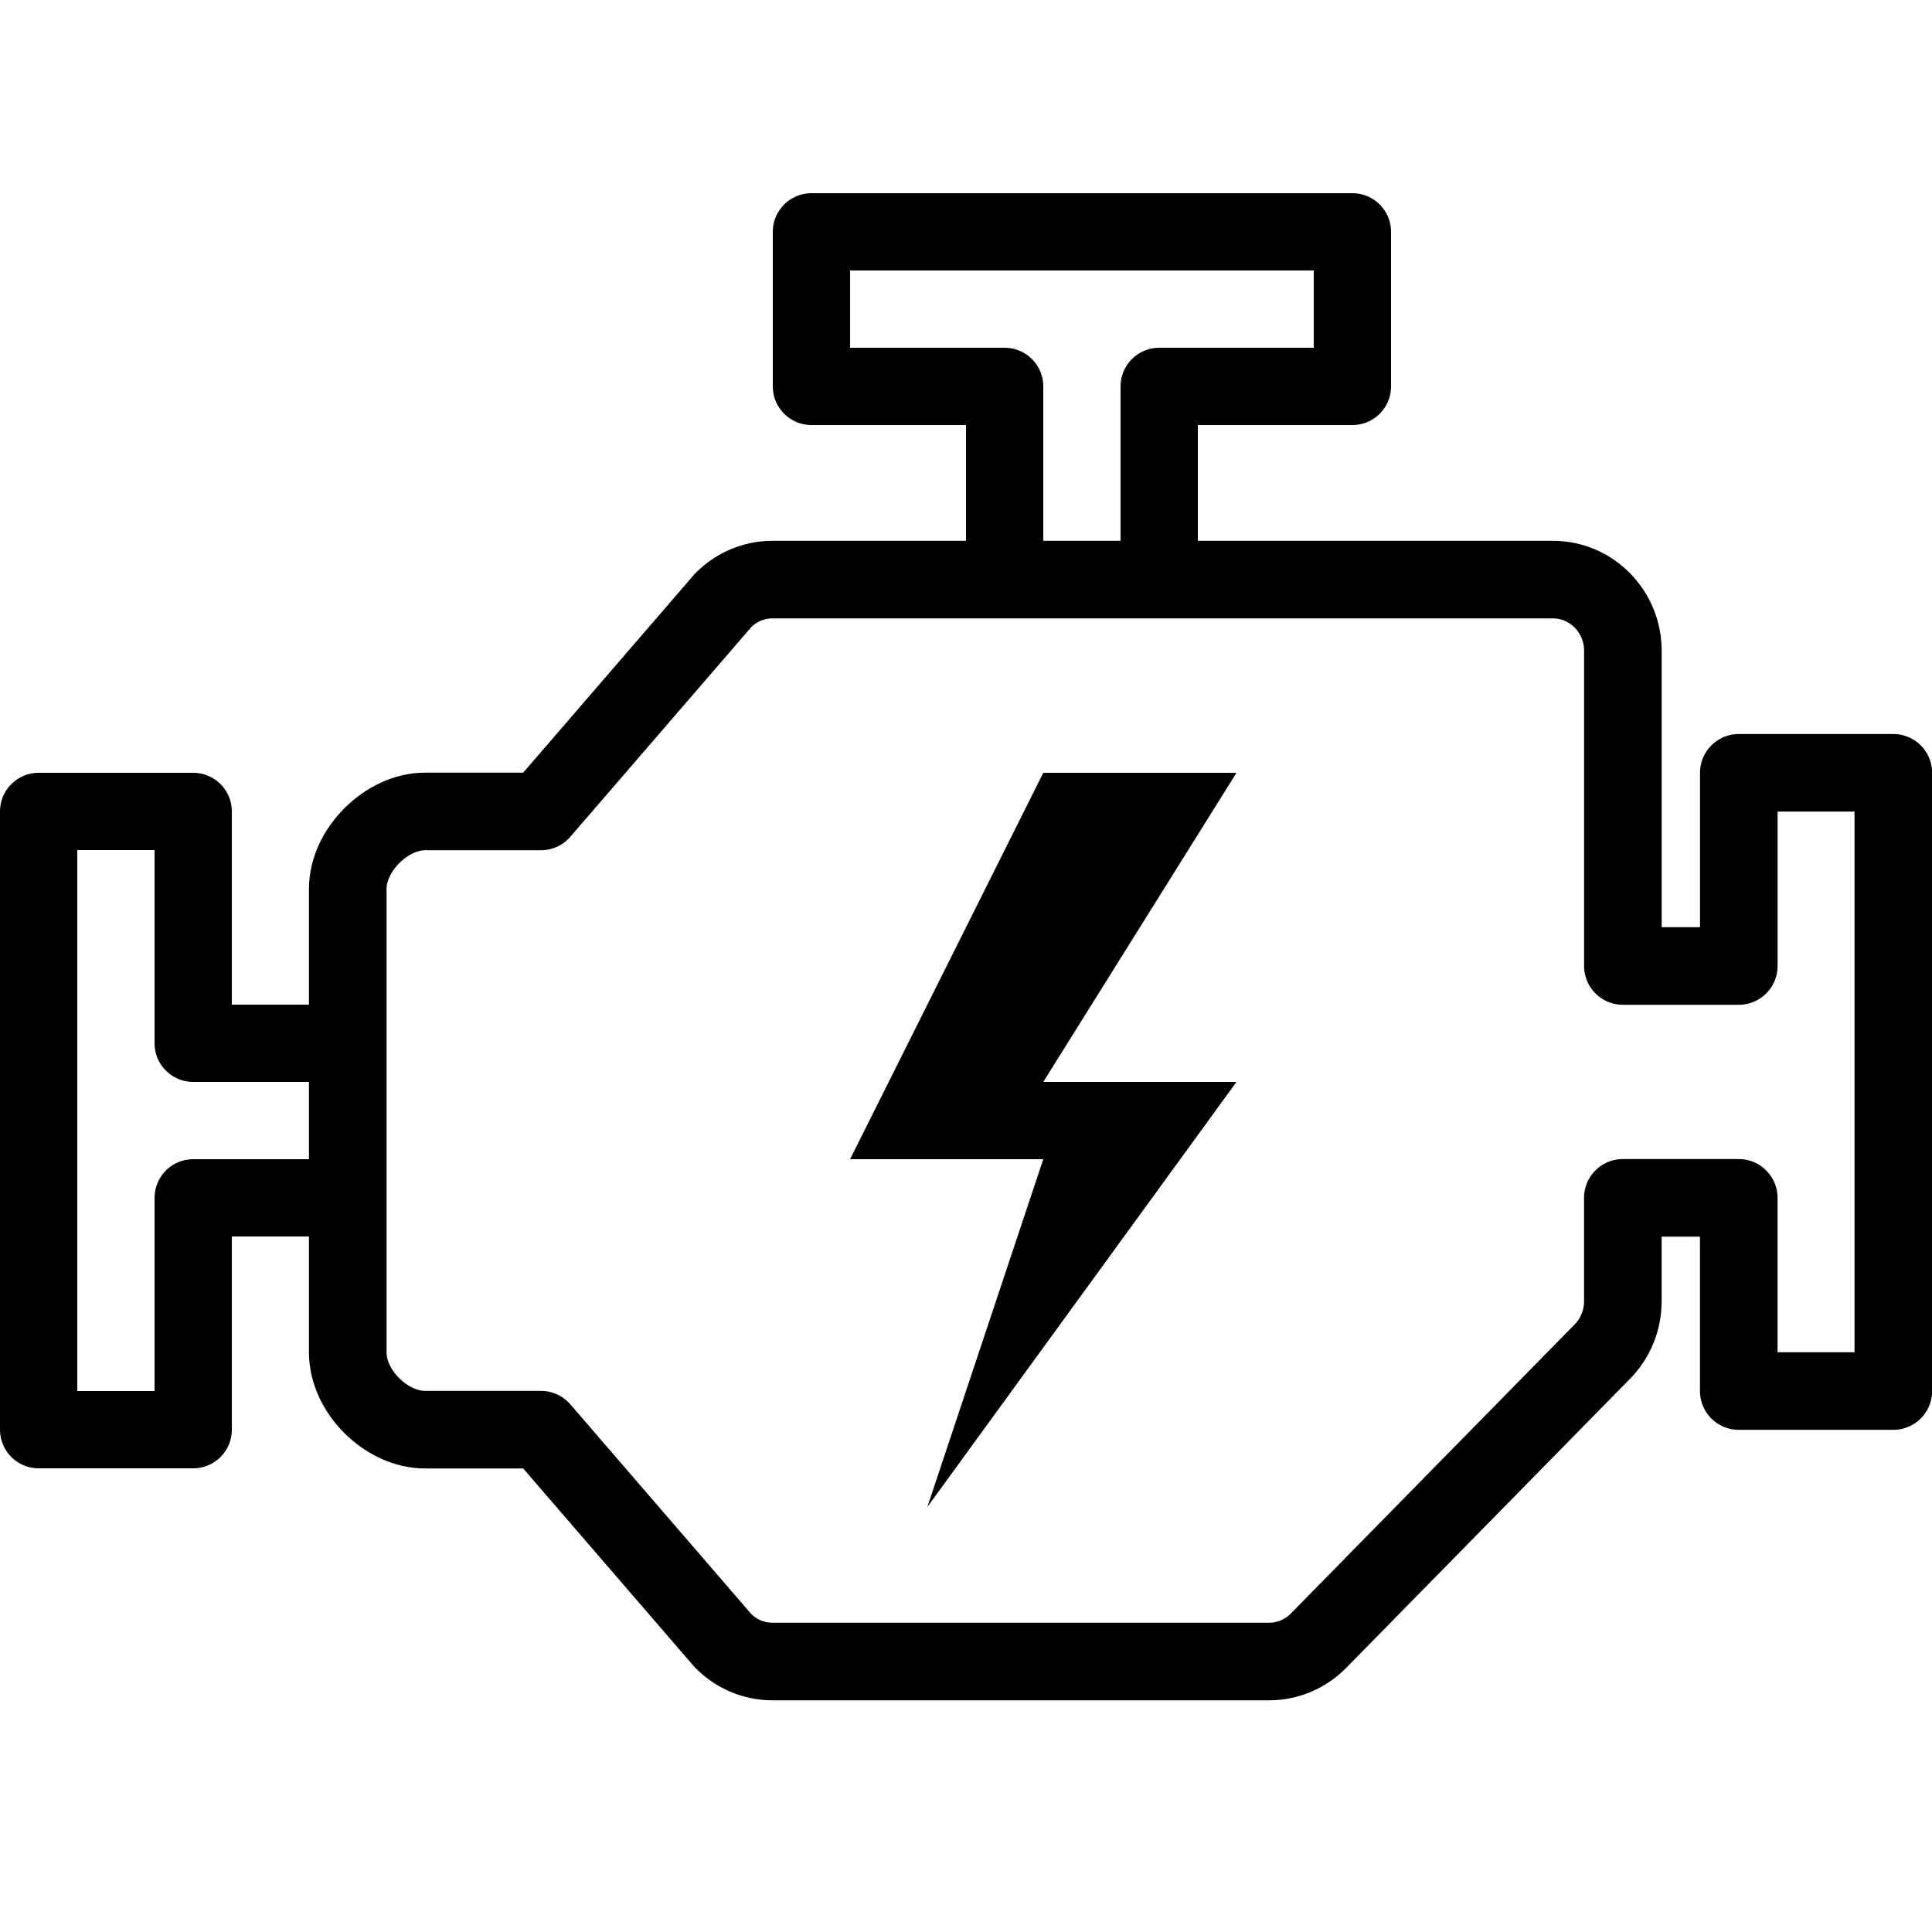
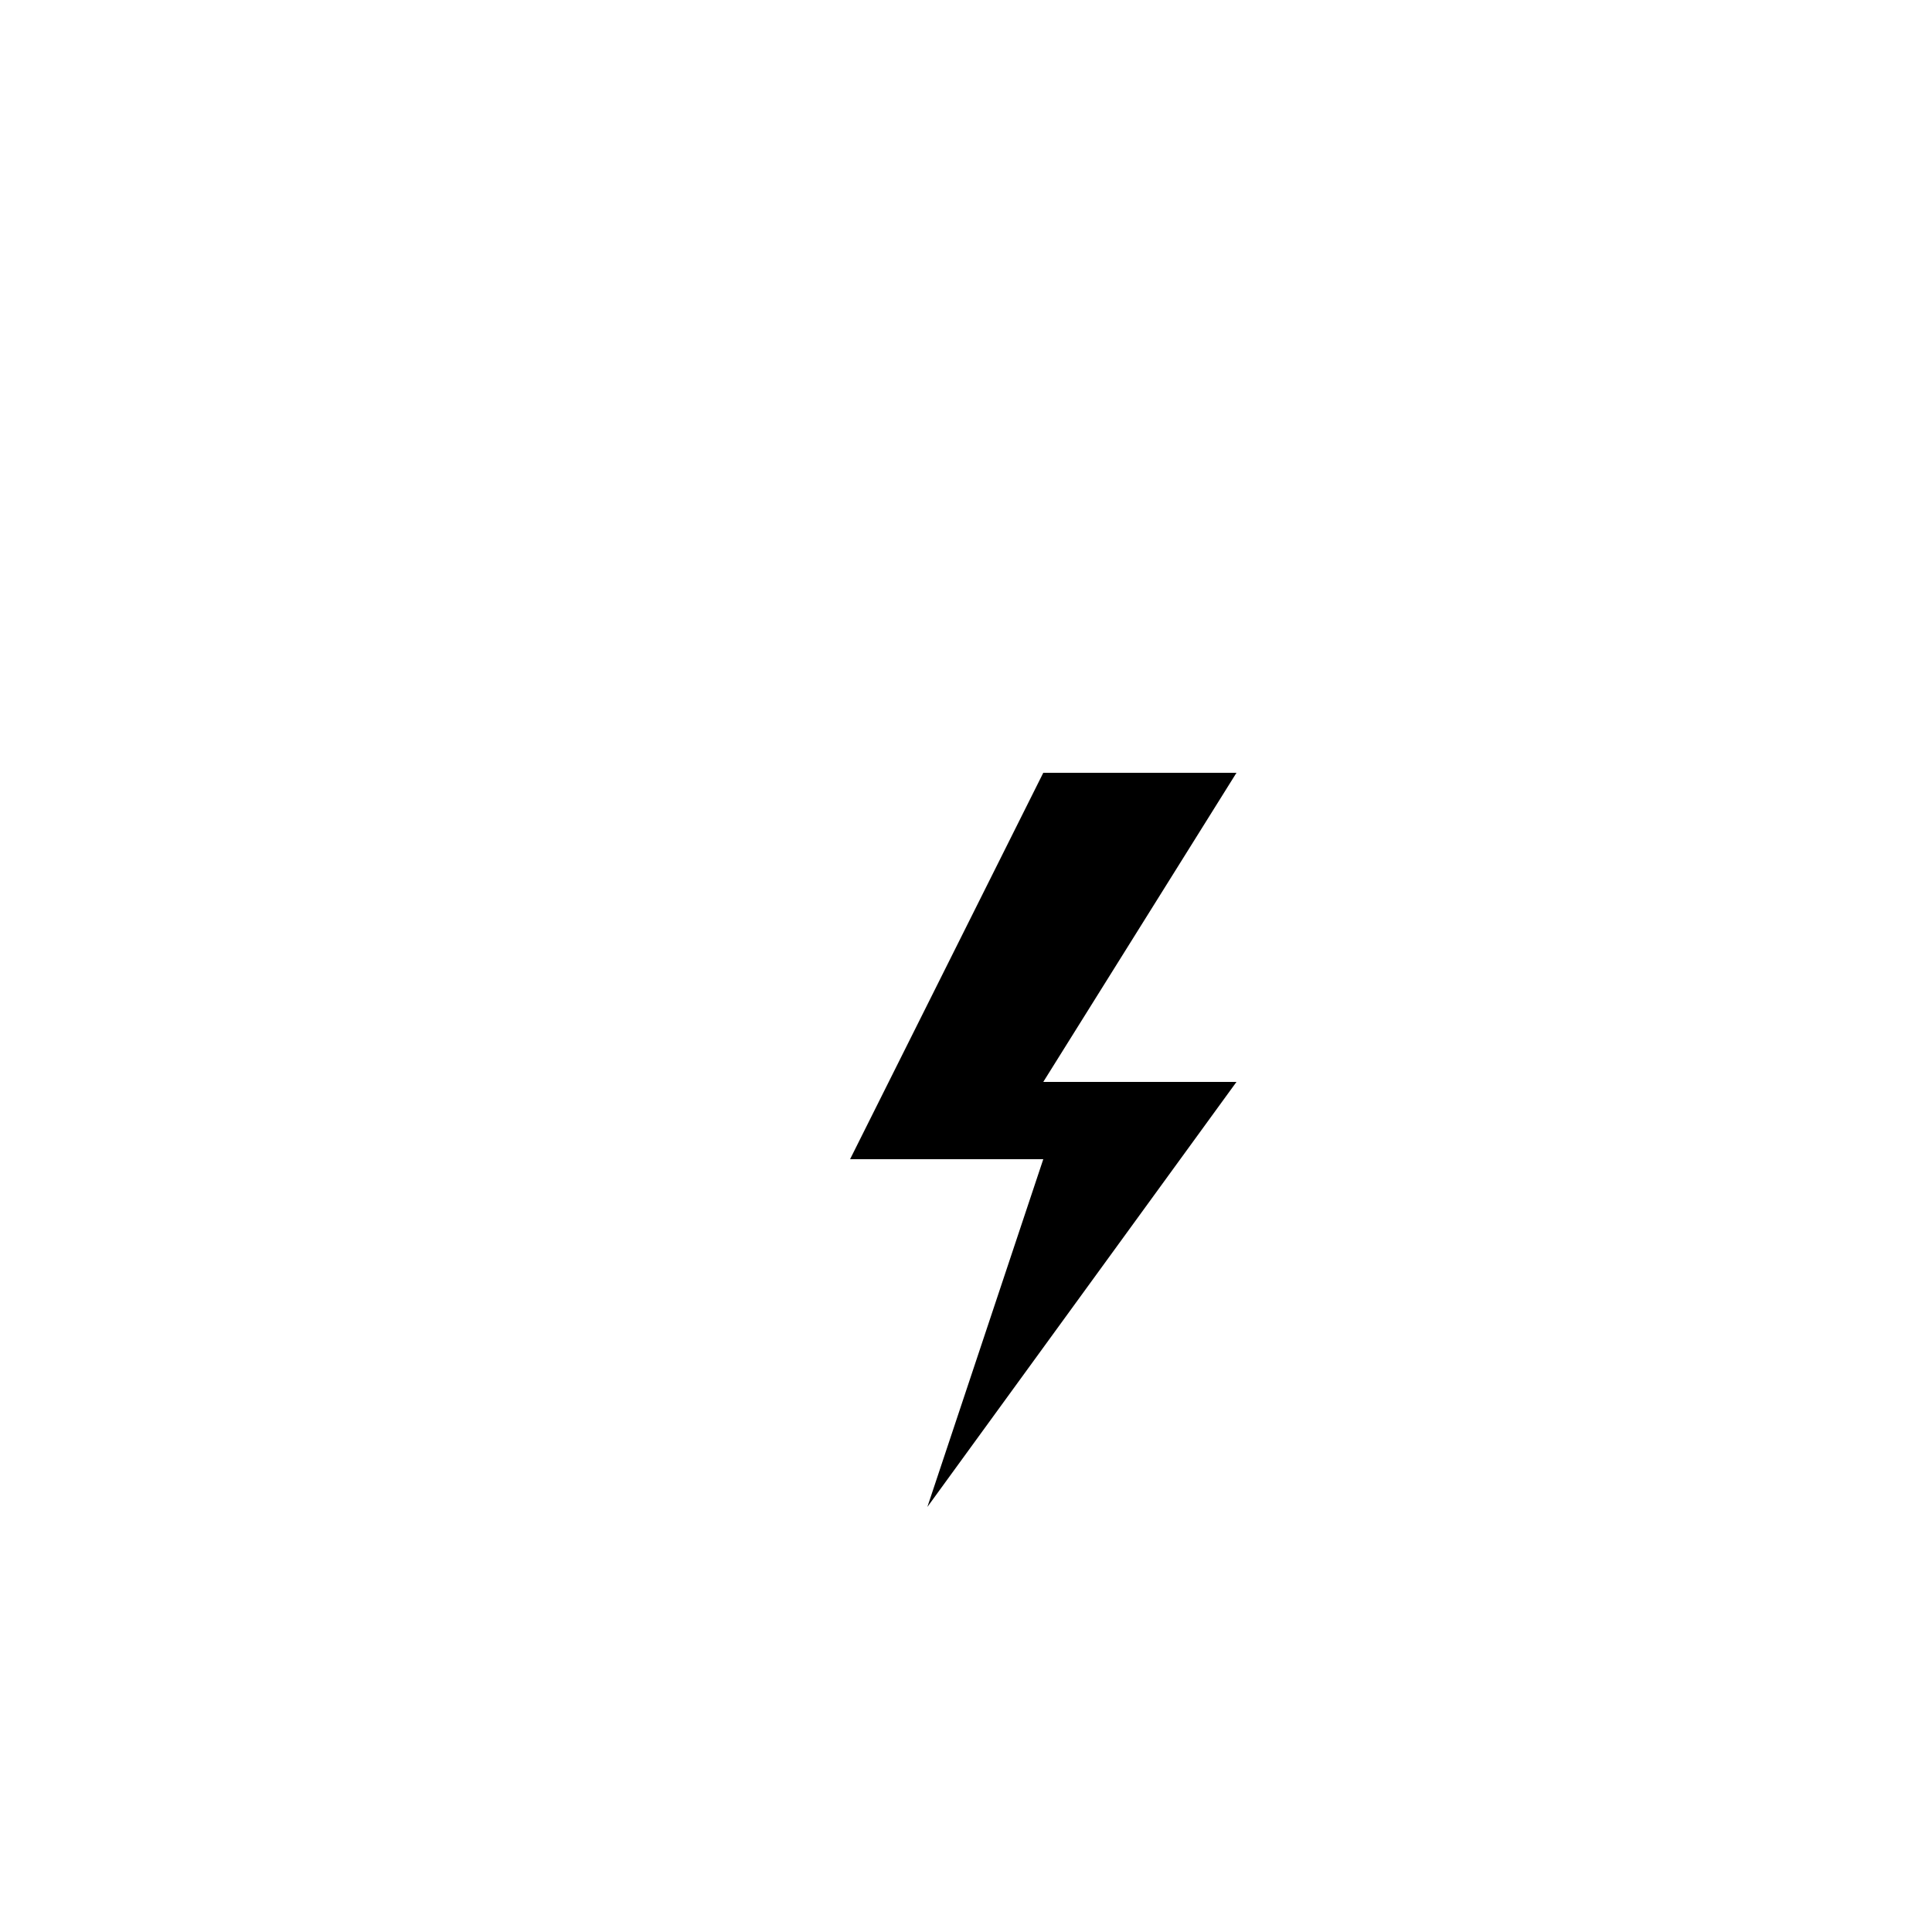
<svg xmlns="http://www.w3.org/2000/svg" enable-background="new 0 0 50 50" height="50px" id="Layer_1" version="1.1" viewBox="0 0 50 50" width="50px" xml:space="preserve">
  <rect fill="none" height="50" width="50" />
-   <polyline fill="none" points="30,14 30,10   35,10 35,6 21,6 21,10 26,10 26,14 " stroke="#000000" stroke-linejoin="round" stroke-miterlimit="10" stroke-width="2" />
-   <polyline fill="none" points="9,27 5,27 5,21   1,21 1,37 5,37 5,31 9,31 " stroke="#000000" stroke-linejoin="round" stroke-miterlimit="10" stroke-width="2" />
-   <path d="  M45,20v5h-3v-8.157C42,15.826,41.189,15,40.191,15H19.99c-0.479,0-0.941,0.195-1.28,0.542L14,21h-3c-1,0-2,1-2,2v12  c0,1.018,1.002,2,2,2h3l4.712,5.461C19.051,42.806,19.511,43,19.99,43h12.855c0.479,0,0.939-0.194,1.278-0.539l7.346-7.482  c0.341-0.346,0.53-0.814,0.53-1.303V31h3v5h4V20H45z" fill="none" stroke="#000000" stroke-linecap="round" stroke-linejoin="round" stroke-miterlimit="10" stroke-width="2.008" />
+   <polyline fill="none" points="30,14 30,10   35,10 35,6 21,6 21,10 26,10 26,14 " stroke-linejoin="round" stroke-miterlimit="10" stroke-width="2" />
+   <polyline fill="none" points="9,27 5,27 5,21   1,21 1,37 5,37 5,31 9,31 " stroke-linejoin="round" stroke-miterlimit="10" stroke-width="2" />
+   <path d="  M45,20v5h-3v-8.157C42,15.826,41.189,15,40.191,15H19.99c-0.479,0-0.941,0.195-1.28,0.542L14,21h-3c-1,0-2,1-2,2v12  c0,1.018,1.002,2,2,2h3l4.712,5.461C19.051,42.806,19.511,43,19.99,43h12.855c0.479,0,0.939-0.194,1.278-0.539l7.346-7.482  c0.341-0.346,0.53-0.814,0.53-1.303V31h3v5h4V20H45z" fill="none" stroke-linecap="round" stroke-linejoin="round" stroke-miterlimit="10" stroke-width="2.008" />
  <polygon points="32,28 24,39 27,30 22,30 27,20 32,20 27,28 " />
</svg>
